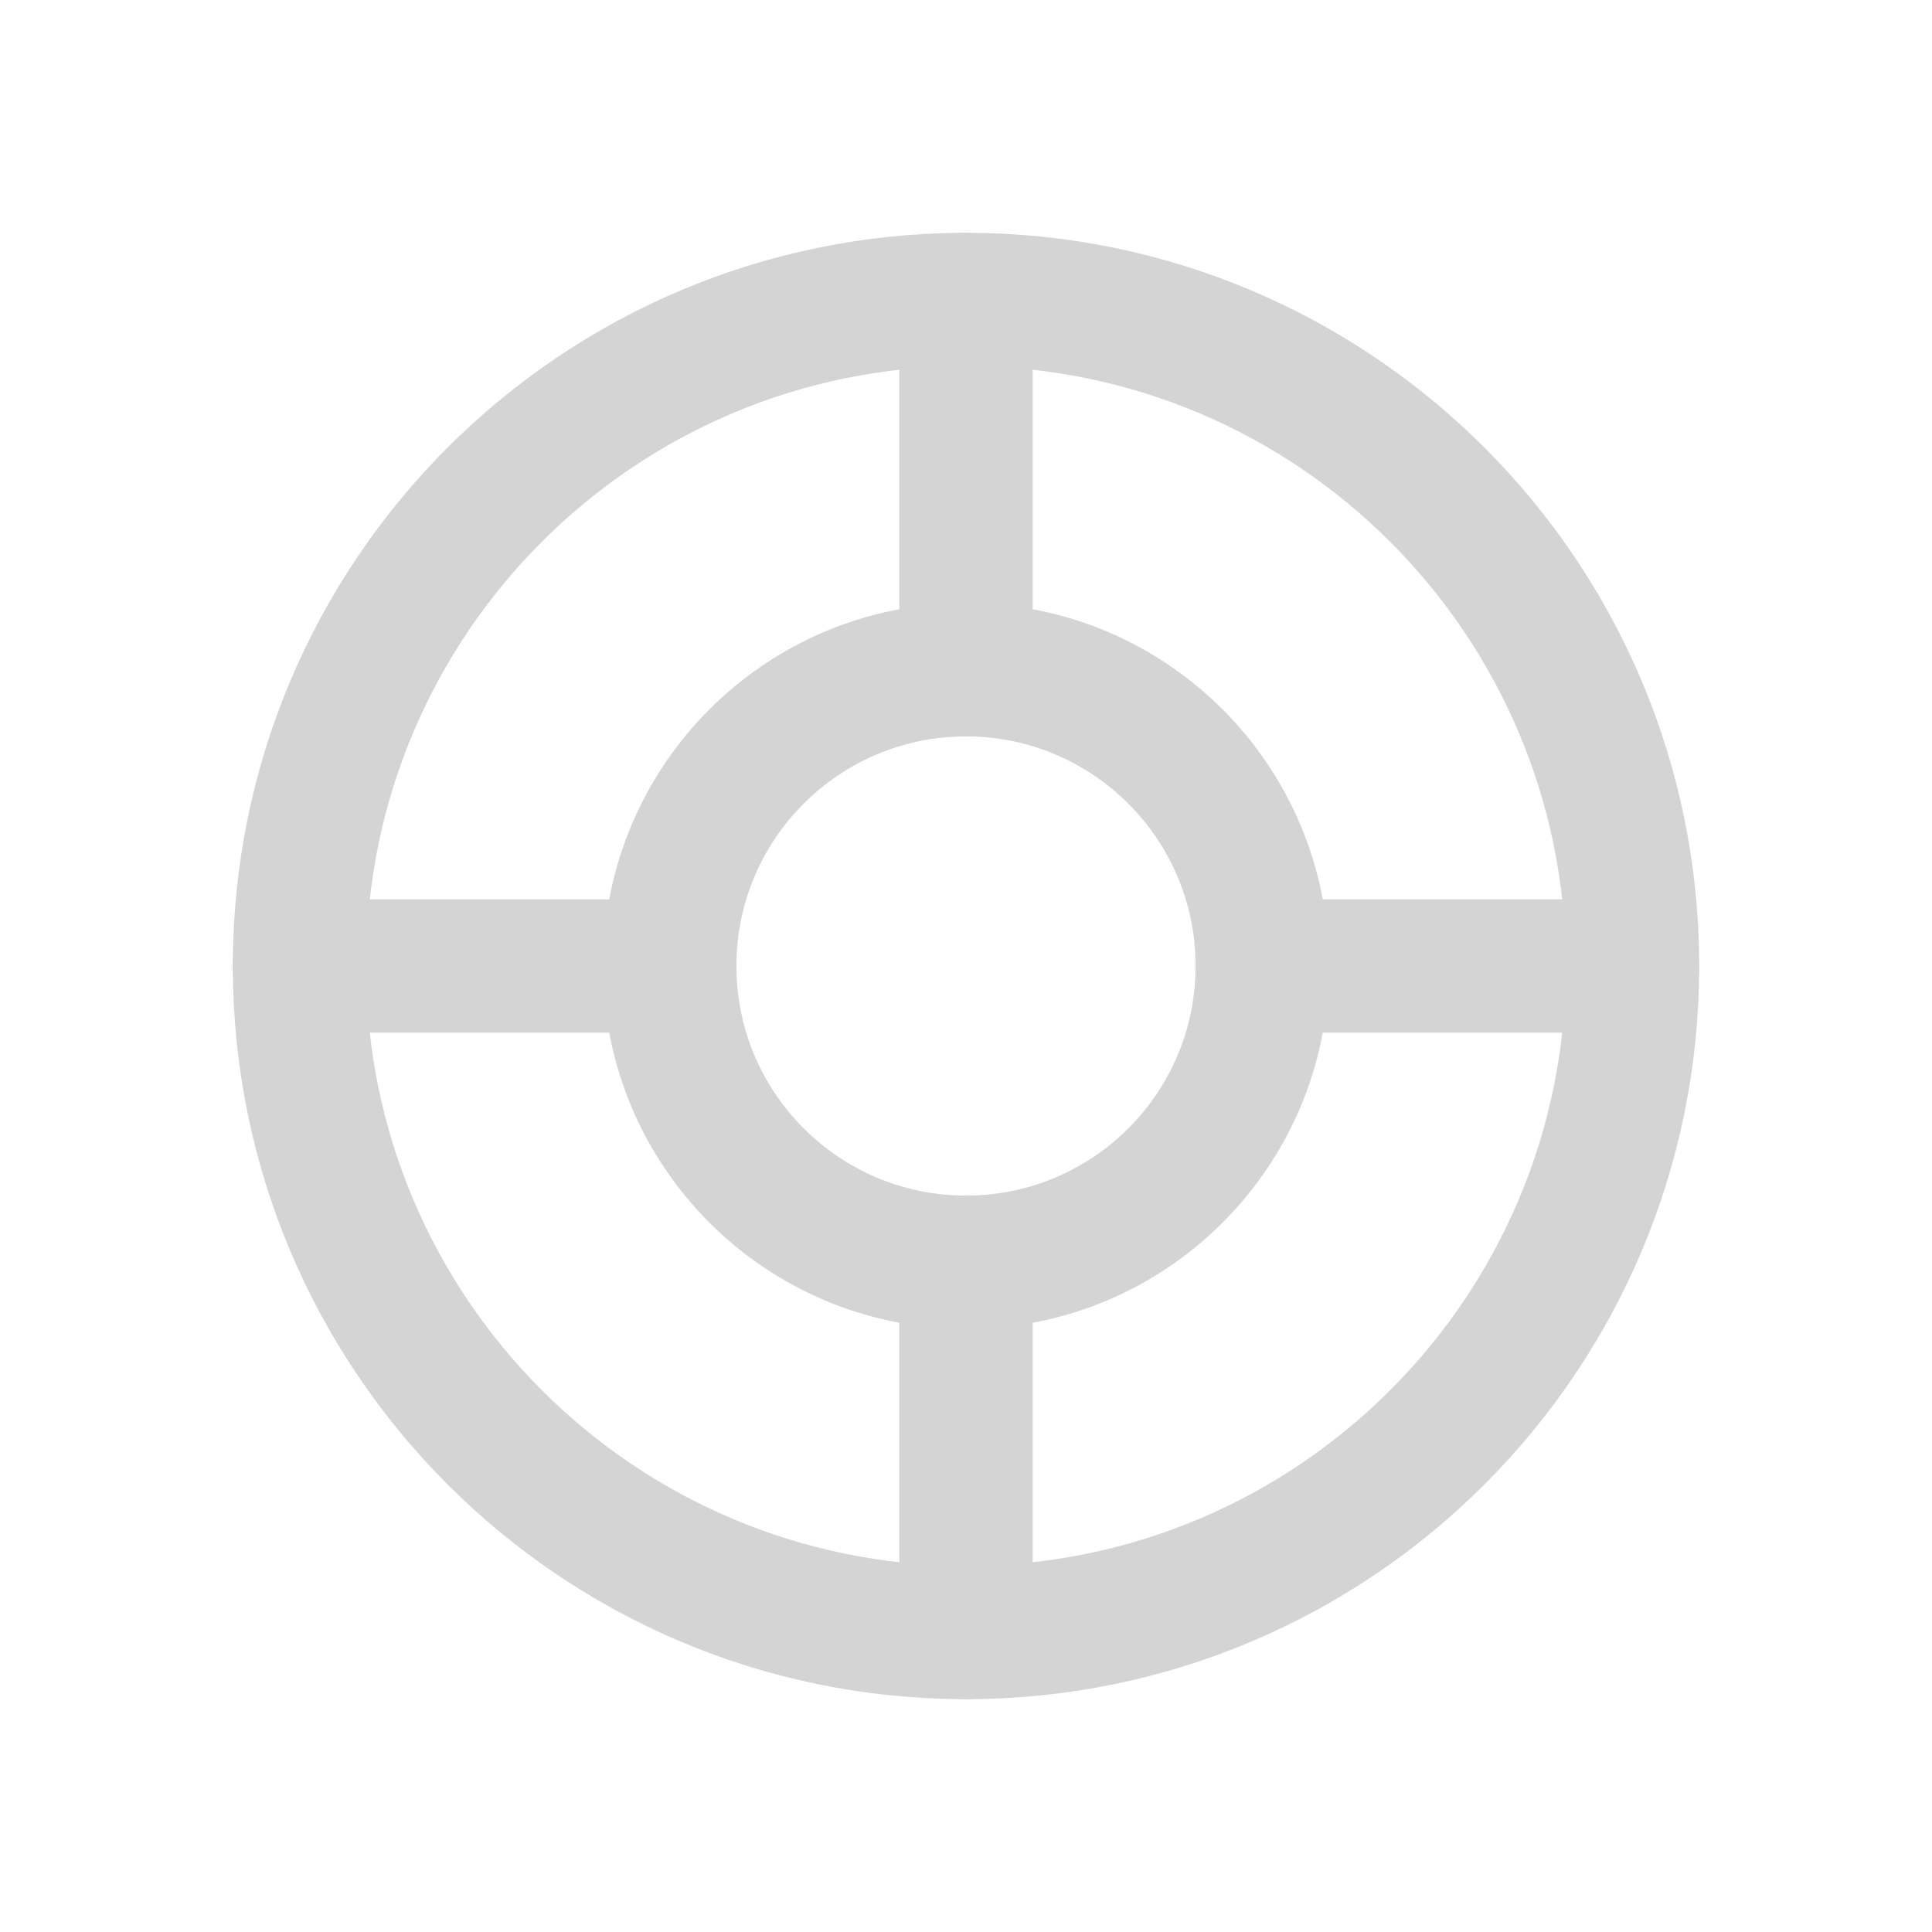
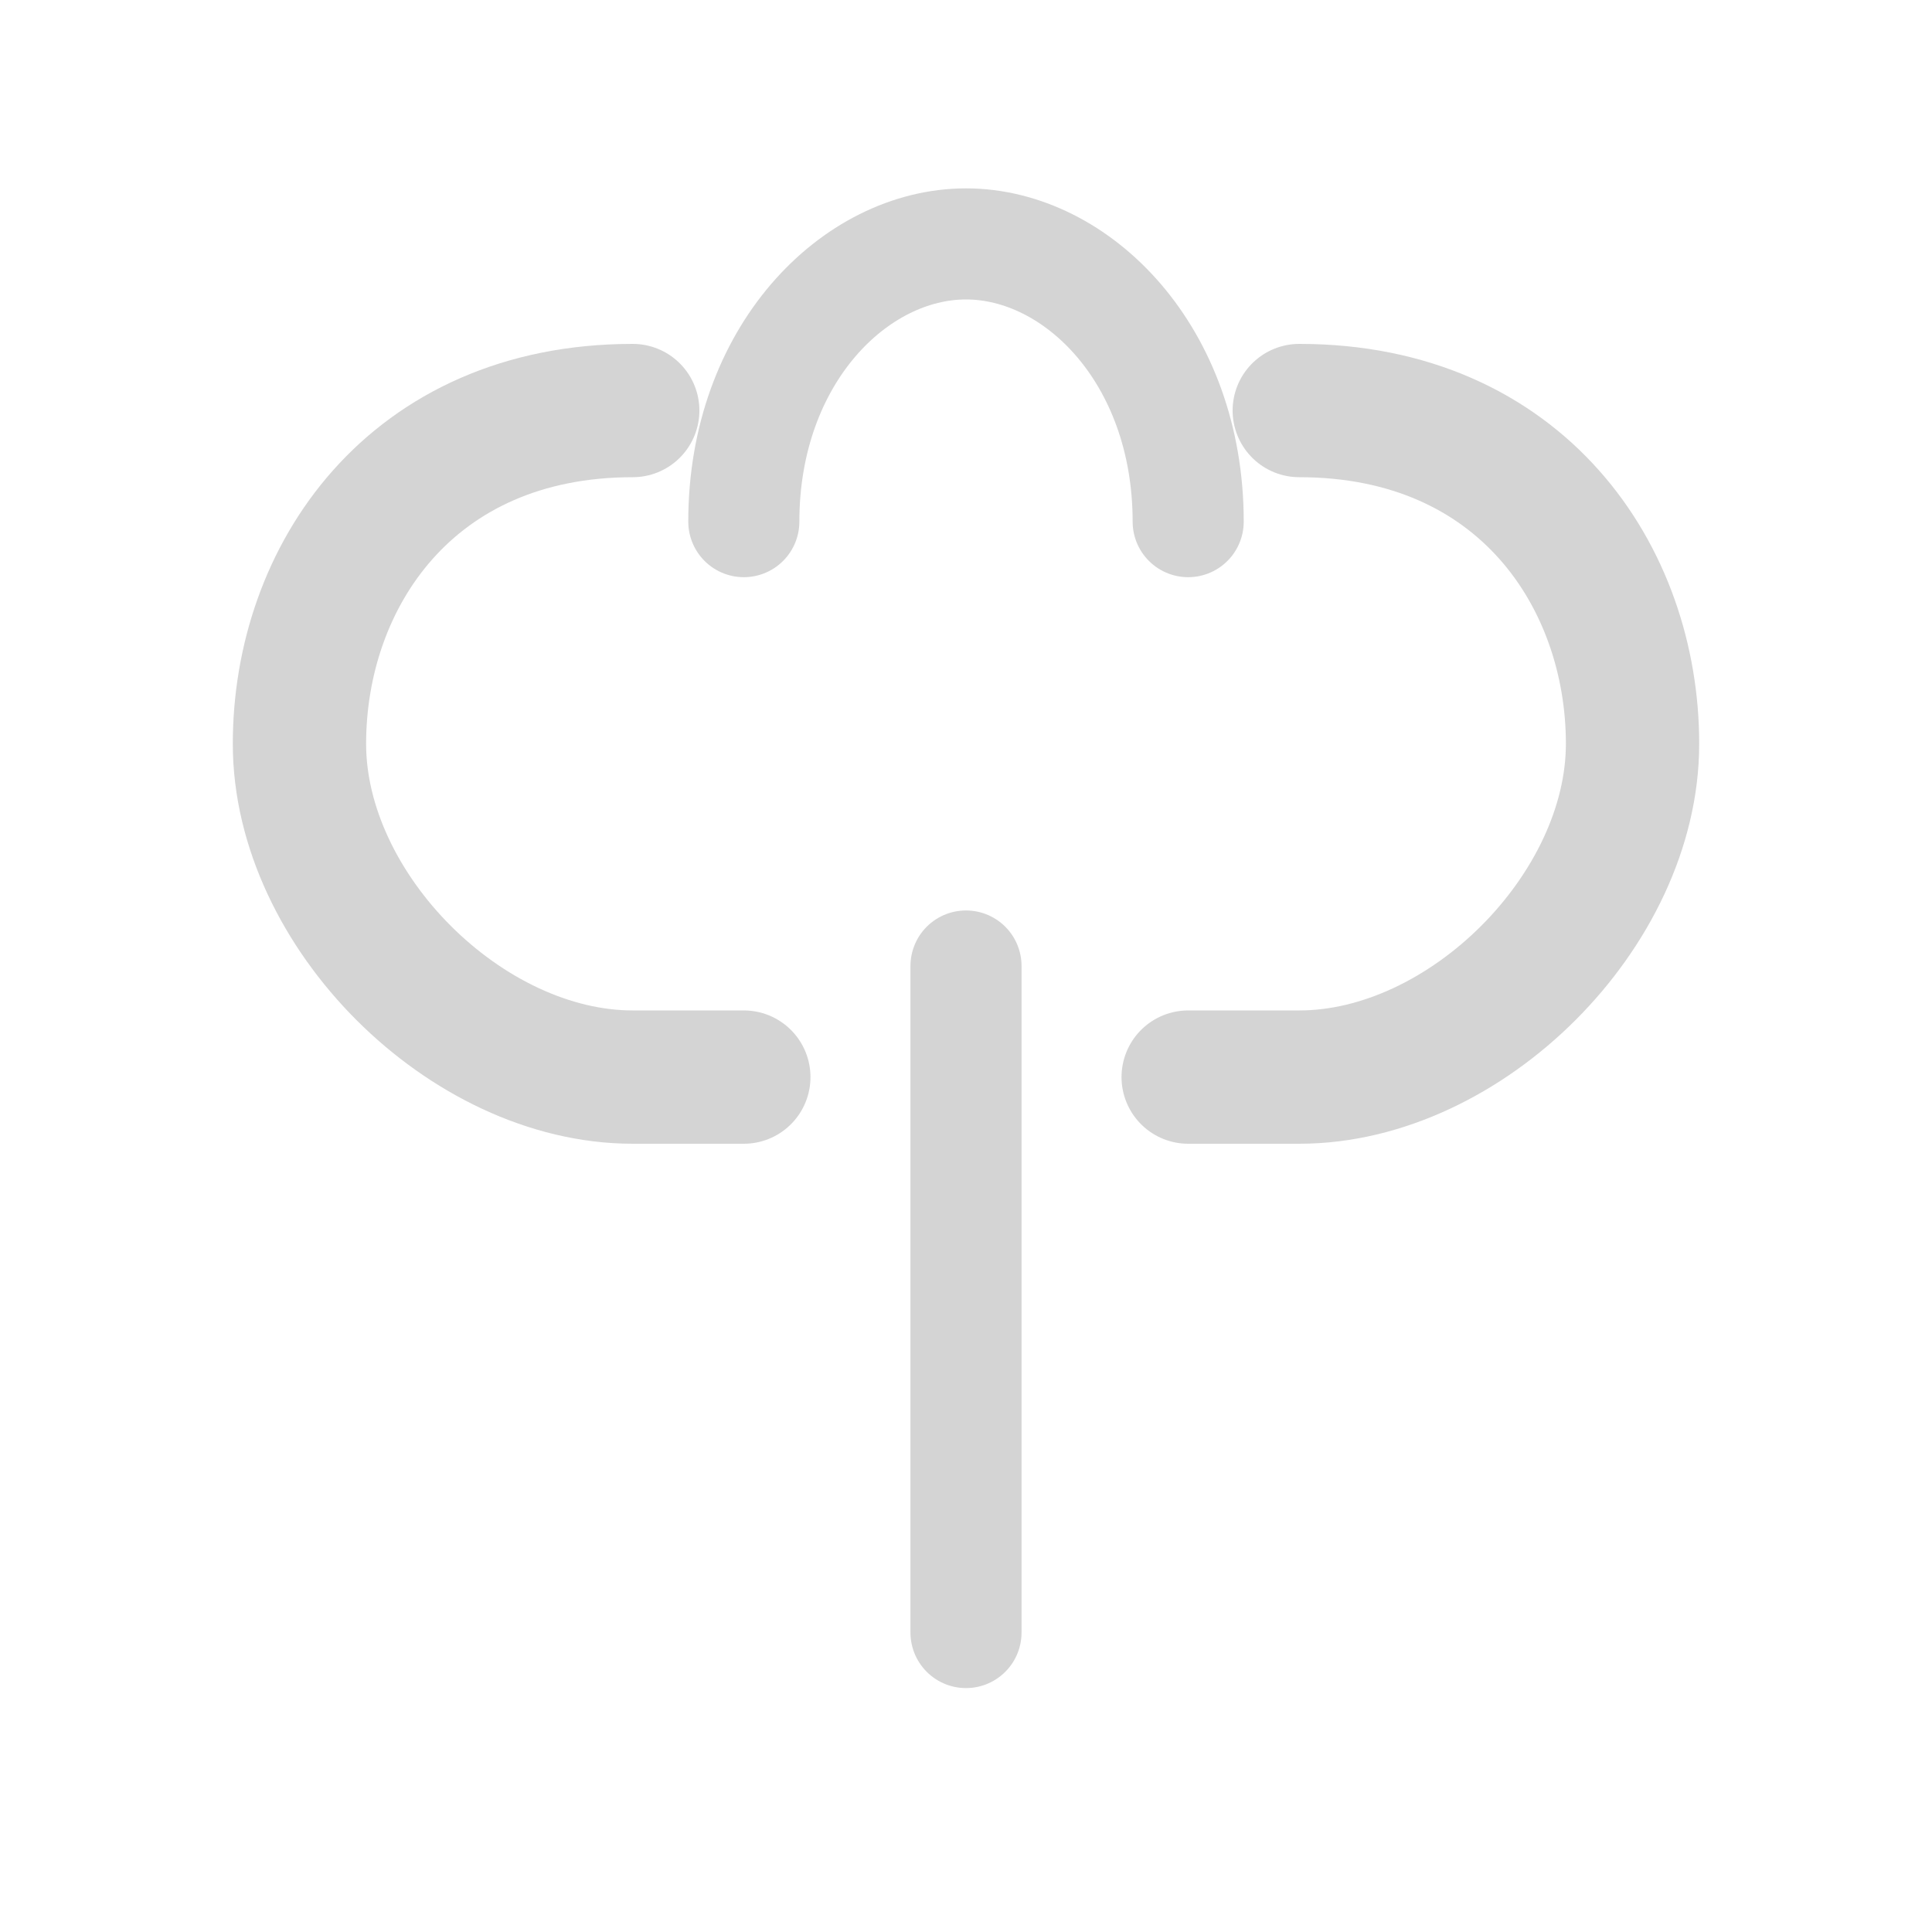
<svg xmlns="http://www.w3.org/2000/svg" viewBox="0 0 24 24" width="24" height="24">
  <g transform="translate(0.96 0.96) scale(0.92)">
-     <circle cx="12" cy="12" r="9" stroke="#d4d4d4" stroke-width="1.8" stroke-linecap="round" stroke-linejoin="round" fill="none" />
-     <circle cx="12" cy="12" r="4" stroke="#d4d4d4" stroke-width="1.8" stroke-linecap="round" stroke-linejoin="round" fill="none" />
-     <line x1="12" y1="3" x2="12" y2="8" stroke="#d4d4d4" stroke-width="1.8" stroke-linecap="round" stroke-linejoin="round" fill="none" />
-     <line x1="12" y1="16" x2="12" y2="21" stroke="#d4d4d4" stroke-width="1.8" stroke-linecap="round" stroke-linejoin="round" fill="none" />
-     <line x1="3" y1="12" x2="8" y2="12" stroke="#d4d4d4" stroke-width="1.8" stroke-linecap="round" stroke-linejoin="round" fill="none" />
-     <line x1="16" y1="12" x2="21" y2="12" stroke="#d4d4d4" stroke-width="1.8" stroke-linecap="round" stroke-linejoin="round" fill="none" />
+     <g transform="scale(1.5)">
+       <path d="M8 14V8" stroke="#d4d4d4" stroke-width="1" stroke-linecap="round" />
+       <path d="M5 3c-2 0-3 1.5-3 3s1.5 3 3 3h1" fill="none" stroke="#d4d4d4" stroke-width="1.2" stroke-linecap="round" />
+       <path d="M11 3c2 0 3 1.5 3 3s-1.5 3-3 3h-1" fill="none" stroke="#d4d4d4" stroke-width="1.2" stroke-linecap="round" />
+       <path d="M6 4c0-1.5 1-2.5 2-2.5s2 1 2 2.5" fill="none" stroke="#d4d4d4" stroke-width="1" stroke-linecap="round" />
+     </g>
  </g>
</svg>
